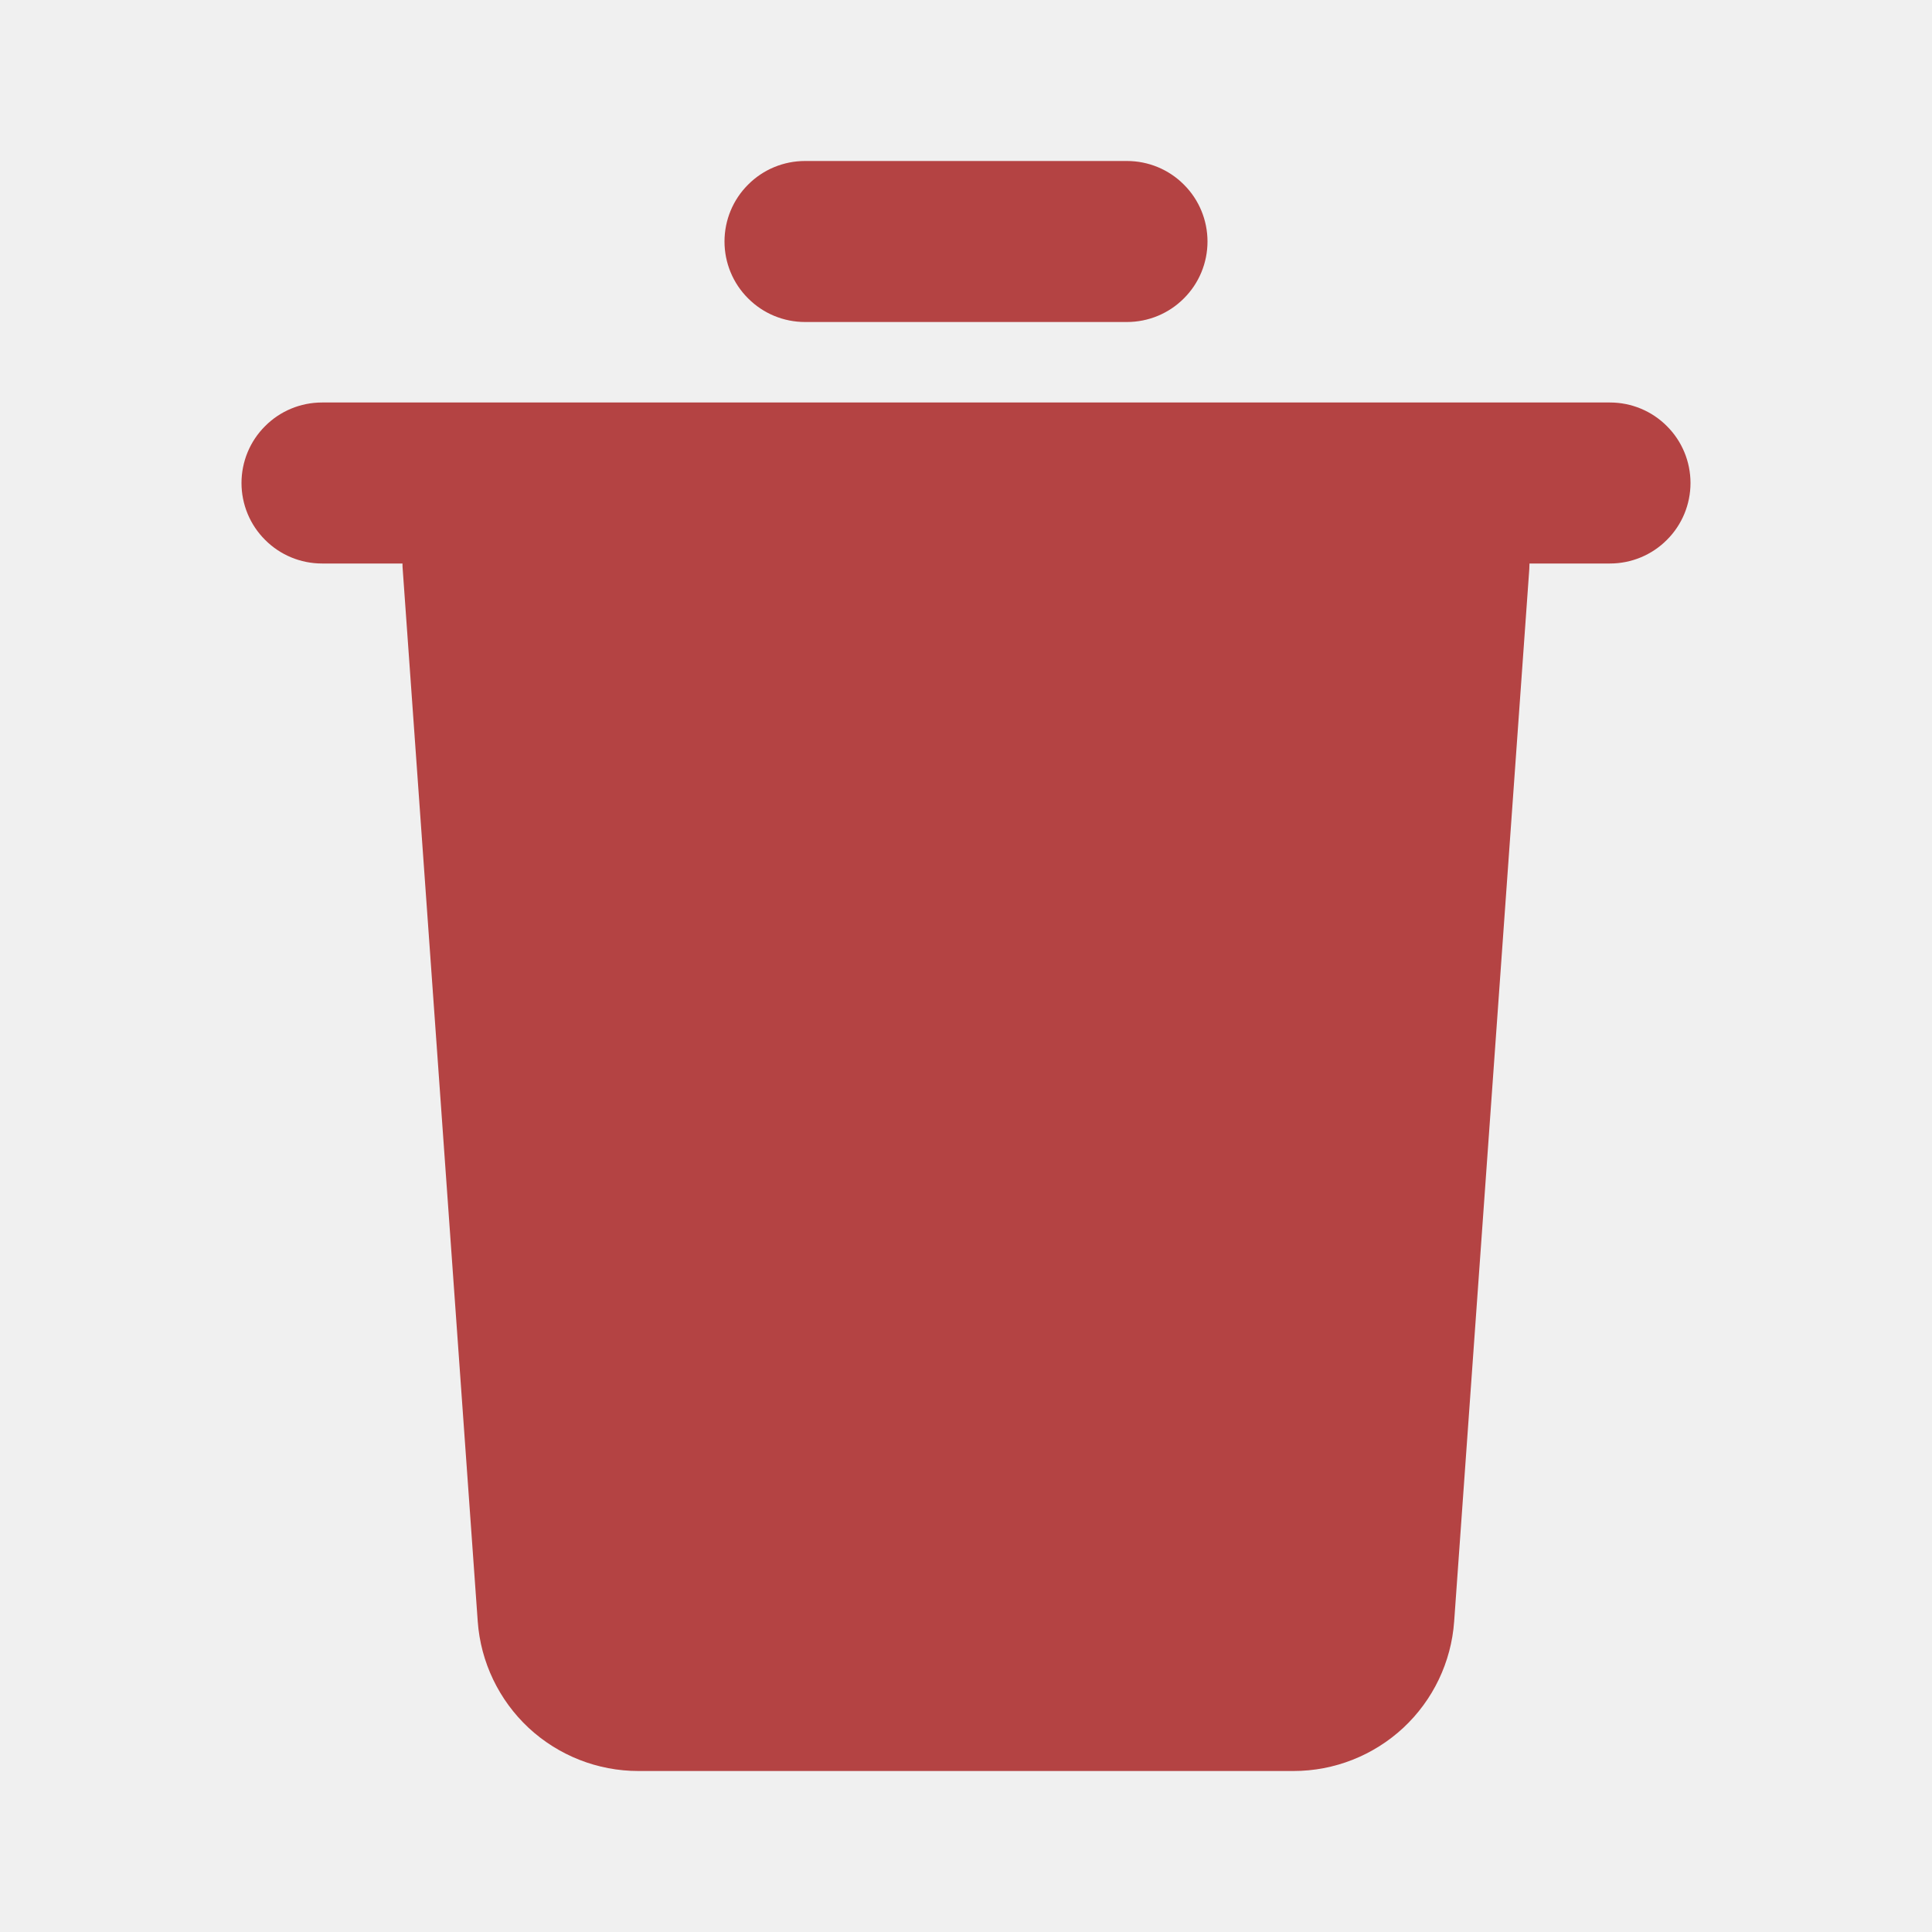
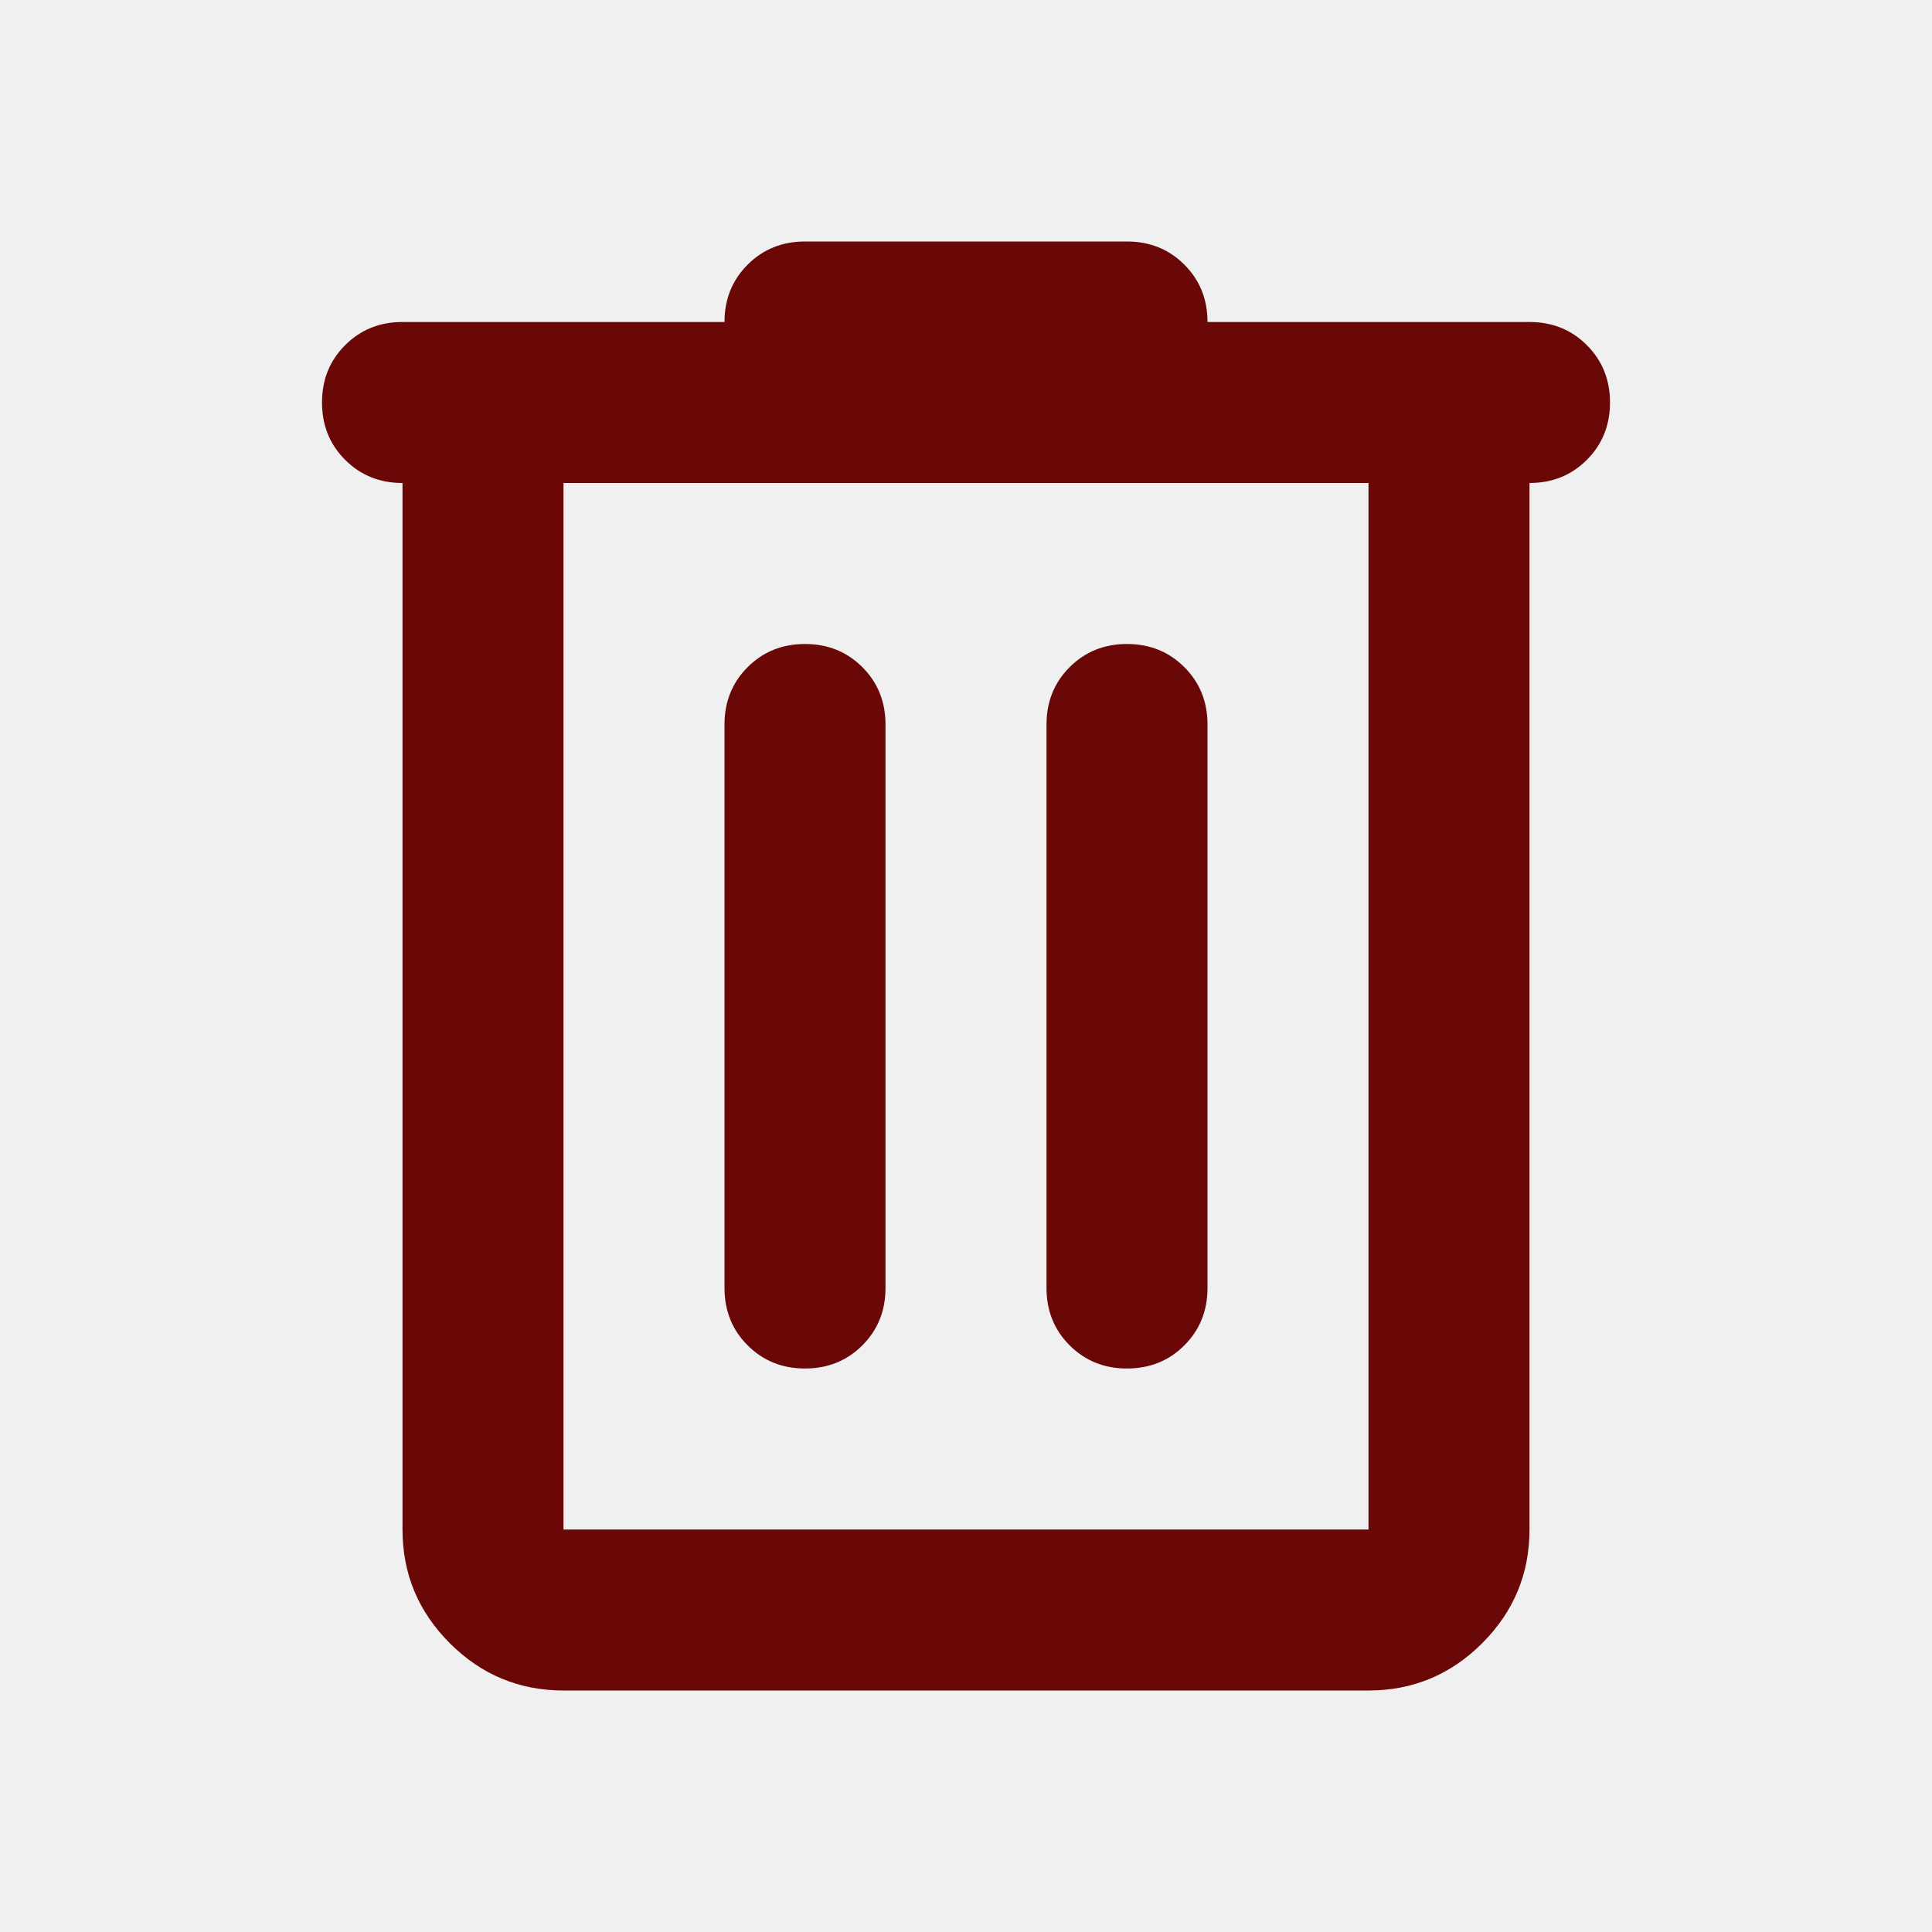
- <svg xmlns="http://www.w3.org/2000/svg" width="18" height="18" viewBox="0 0 18 18" fill="none">
-   <g clip-path="url(#clip0_1013_92603)">
-     <path d="M15 3.75C15.199 3.75 15.39 3.829 15.53 3.97C15.671 4.11 15.75 4.301 15.75 4.5C15.75 4.699 15.671 4.89 15.53 5.03C15.39 5.171 15.199 5.25 15 5.25H14.25L14.248 5.303L13.548 15.107C13.521 15.485 13.352 15.839 13.074 16.098C12.796 16.356 12.431 16.5 12.052 16.5H5.947C5.568 16.5 5.203 16.356 4.925 16.098C4.648 15.839 4.478 15.485 4.451 15.107L3.752 5.304C3.75 5.286 3.75 5.268 3.75 5.25H3C2.801 5.25 2.61 5.171 2.47 5.03C2.329 4.89 2.25 4.699 2.25 4.5C2.25 4.301 2.329 4.11 2.47 3.97C2.61 3.829 2.801 3.75 3 3.75H15ZM10.5 1.5C10.699 1.5 10.89 1.579 11.03 1.72C11.171 1.86 11.25 2.051 11.25 2.25C11.25 2.449 11.171 2.64 11.03 2.78C10.89 2.921 10.699 3 10.5 3H7.5C7.301 3 7.11 2.921 6.97 2.78C6.829 2.64 6.75 2.449 6.75 2.25C6.75 2.051 6.829 1.86 6.97 1.72C7.11 1.579 7.301 1.5 7.5 1.5H10.5Z" fill="#b44343" />
-   </g>
-   <defs>
-     <clipPath id="clip0_1013_92603">
-       <rect width="18" height="18" fill="white" />
-     </clipPath>
-   </defs>
+ <svg xmlns="http://www.w3.org/2000/svg" height="24" viewBox="0 -960 960 960" width="24">
+   <path d="M280-120q-33 0-56.5-23.5T200-200v-520q-17 0-28.5-11.5T160-760q0-17 11.5-28.5T200-800h160q0-17 11.5-28.5T400-840h160q17 0 28.5 11.5T600-800h160q17 0 28.5 11.5T800-760q0 17-11.5 28.5T760-720v520q0 33-23.5 56.5T680-120H280Zm400-600H280v520h400v-520ZM400-280q17 0 28.5-11.5T440-320v-280q0-17-11.5-28.5T400-640q-17 0-28.5 11.5T360-600v280q0 17 11.5 28.5T400-280Zm160 0q17 0 28.5-11.5T600-320v-280q0-17-11.5-28.5T560-640q-17 0-28.5 11.5T520-600v280q0 17 11.5 28.5T560-280ZM280-720v520-520Z" fill="#6a0808" />
</svg>
